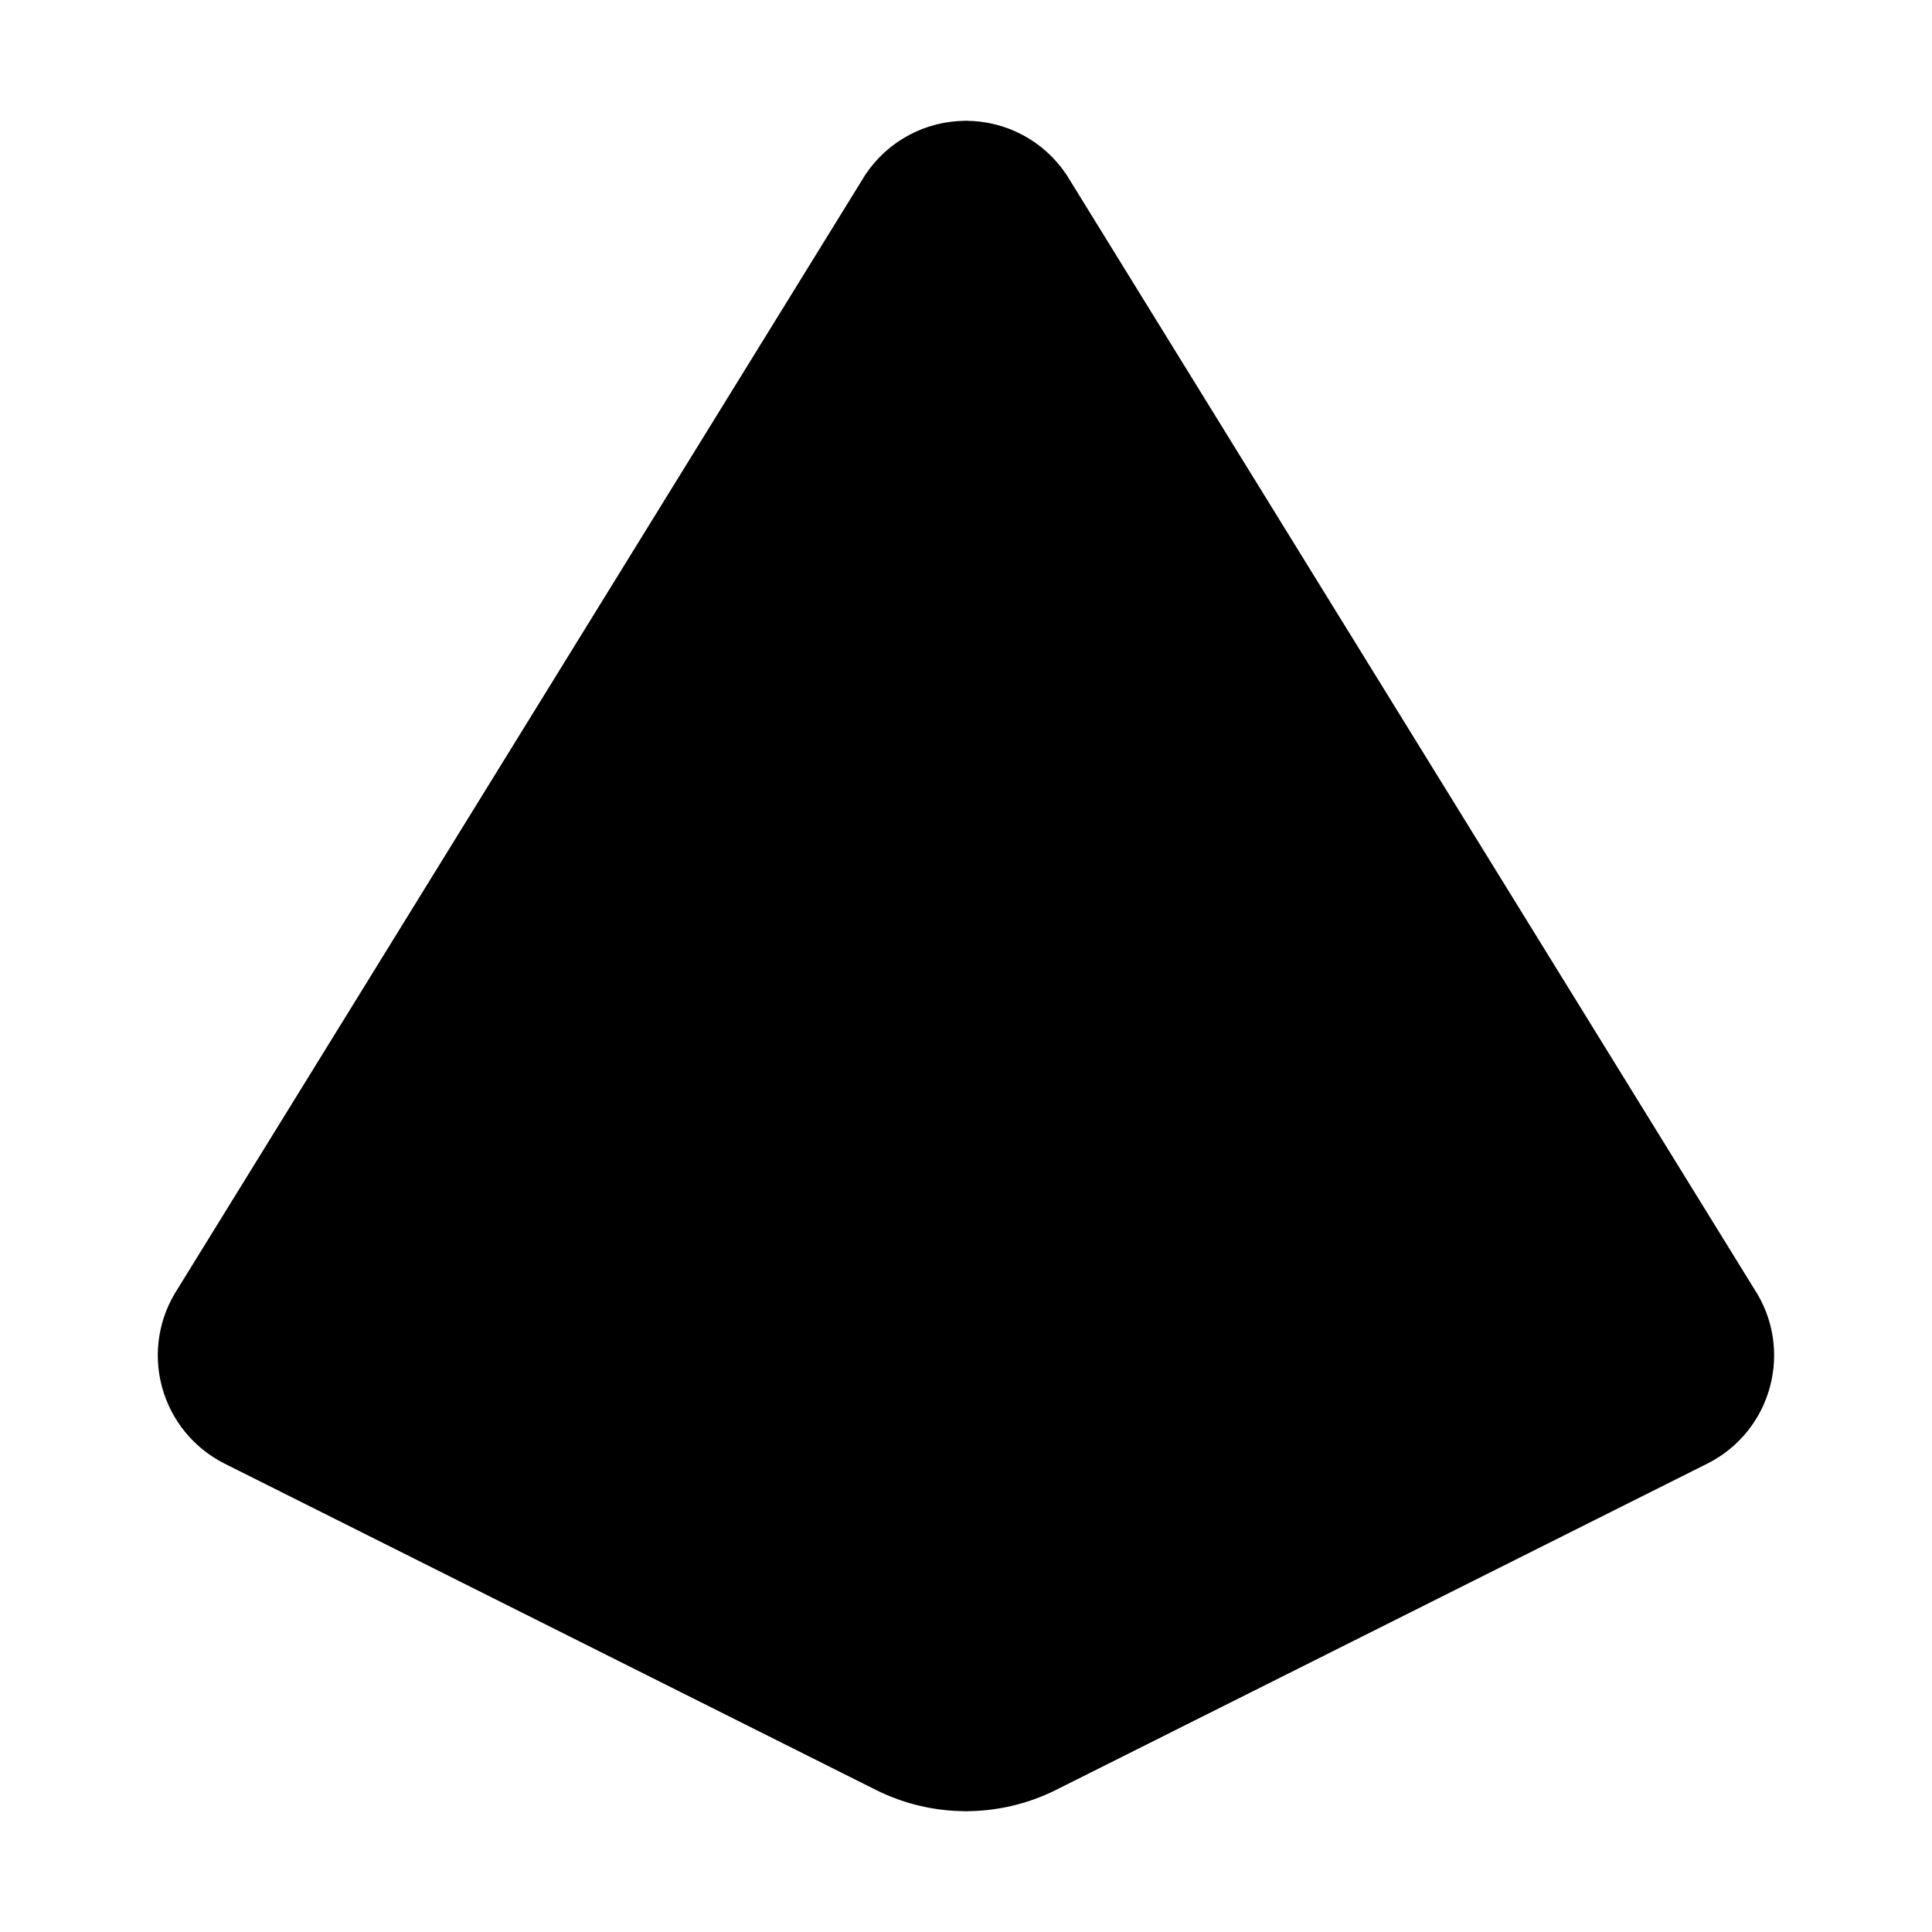
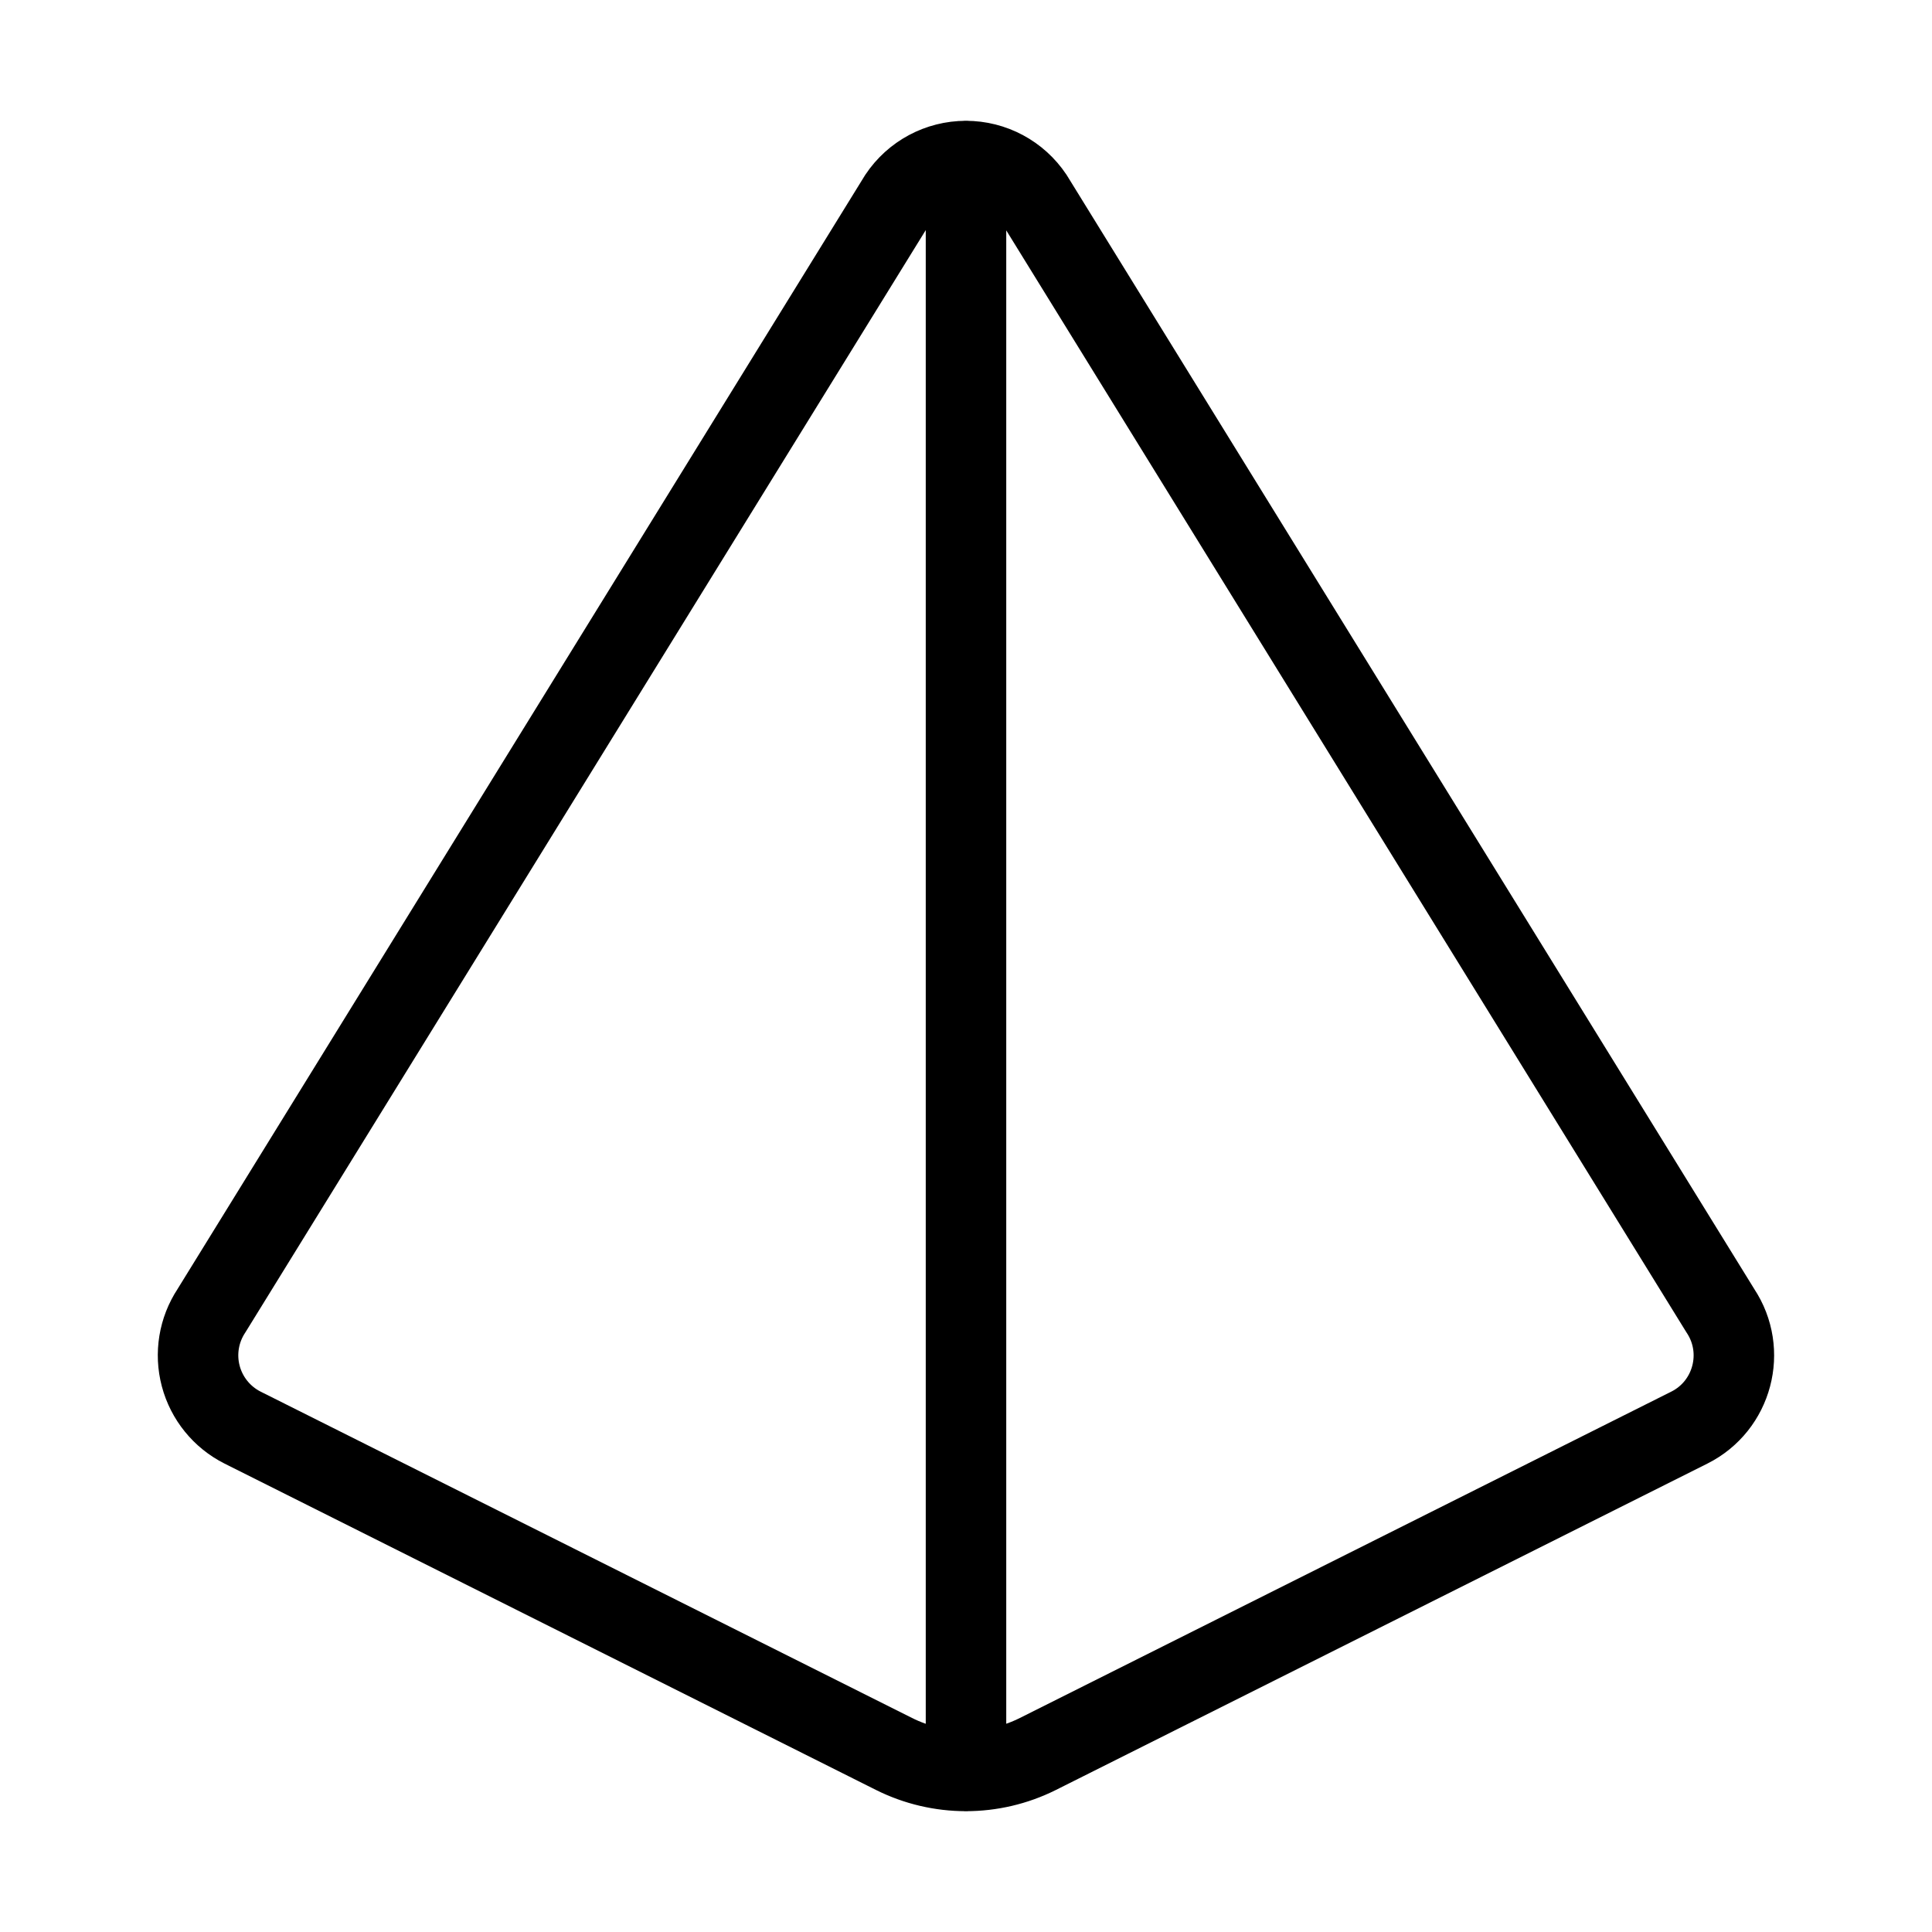
<svg xmlns="http://www.w3.org/2000/svg" width="32" height="32" viewBox="0 0 24 24">
-   <path stroke="currentColor" stroke-linecap="round" stroke-linejoin="round" stroke-width="1" d="M11.105 21.788a2 2 0 0 0 1.789 0l8.092-4.054c.538-.27.718-.951.385-1.452l-8.54-13.836a1 1 0 0 0-1.664 0l-8.54 13.836a1.005 1.005 0 0 0 .386 1.452zM12 2v20" />
+   <path fill="none" stroke="currentColor" stroke-linecap="round" stroke-linejoin="round" stroke-width="1" d="M11.105 21.788a2 2 0 0 0 1.789 0l8.092-4.054c.538-.27.718-.951.385-1.452l-8.54-13.836a1 1 0 0 0-1.664 0l-8.54 13.836a1.005 1.005 0 0 0 .386 1.452zM12 2v20" />
</svg>
